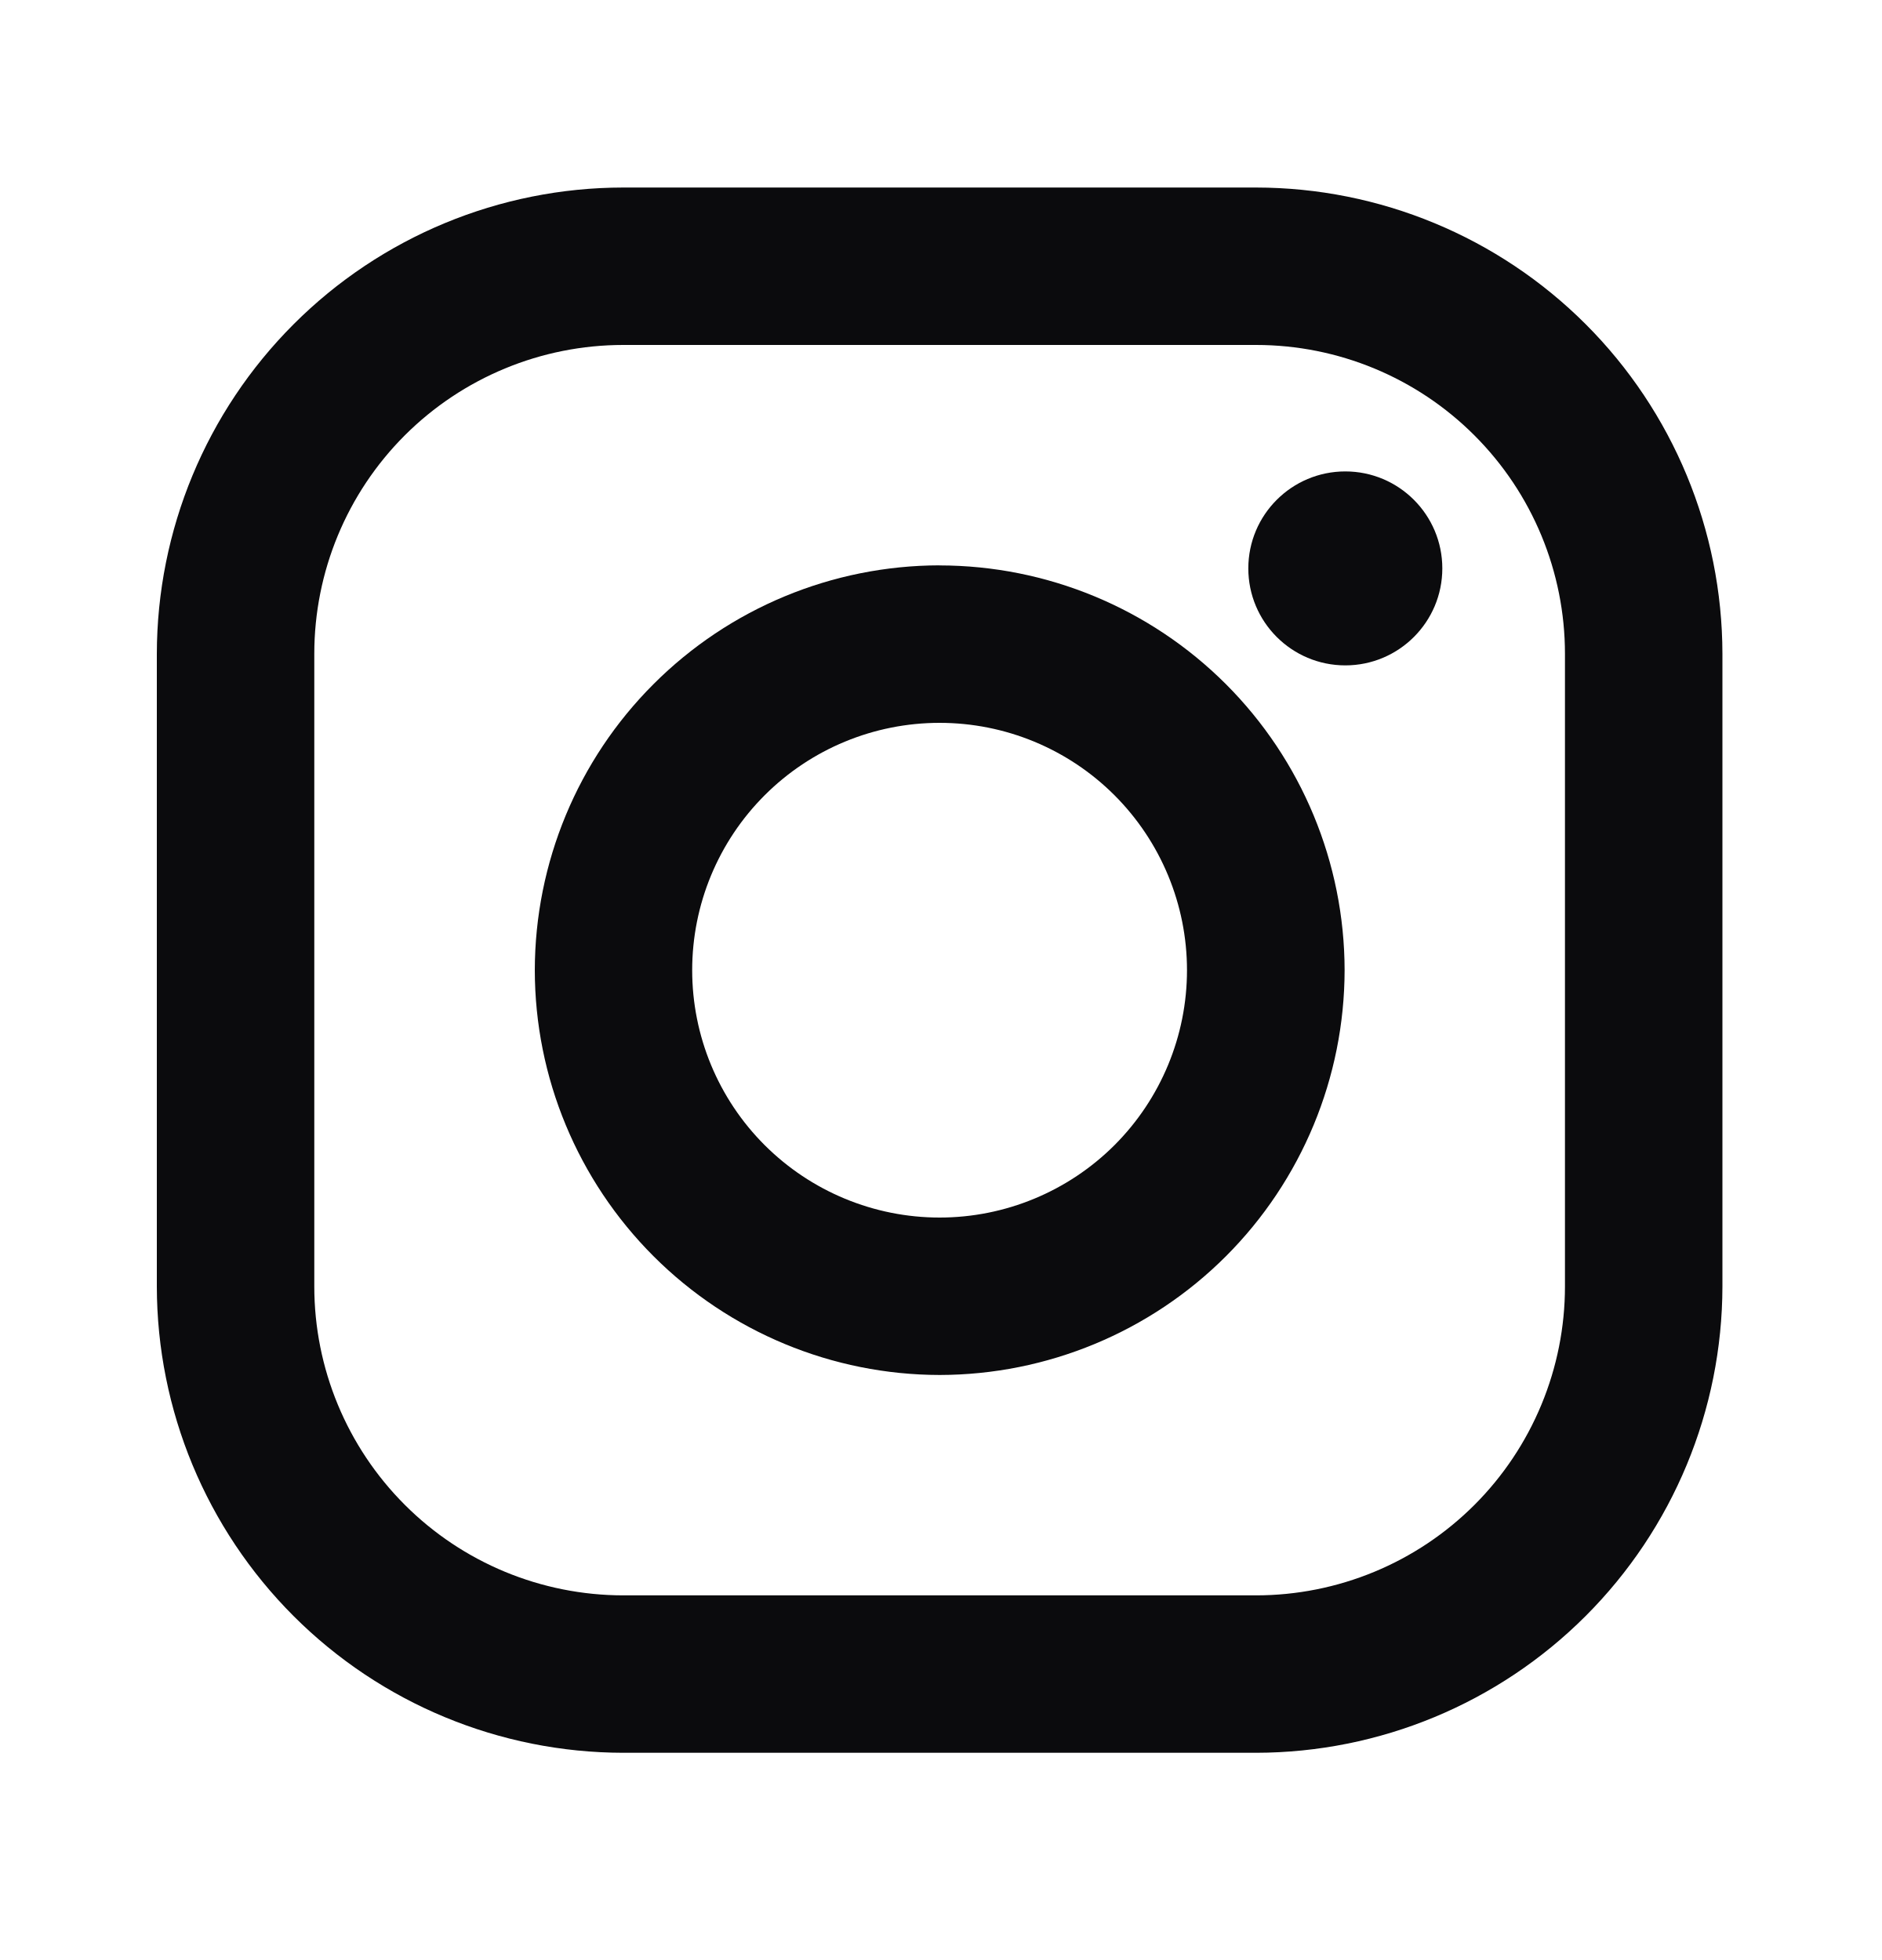
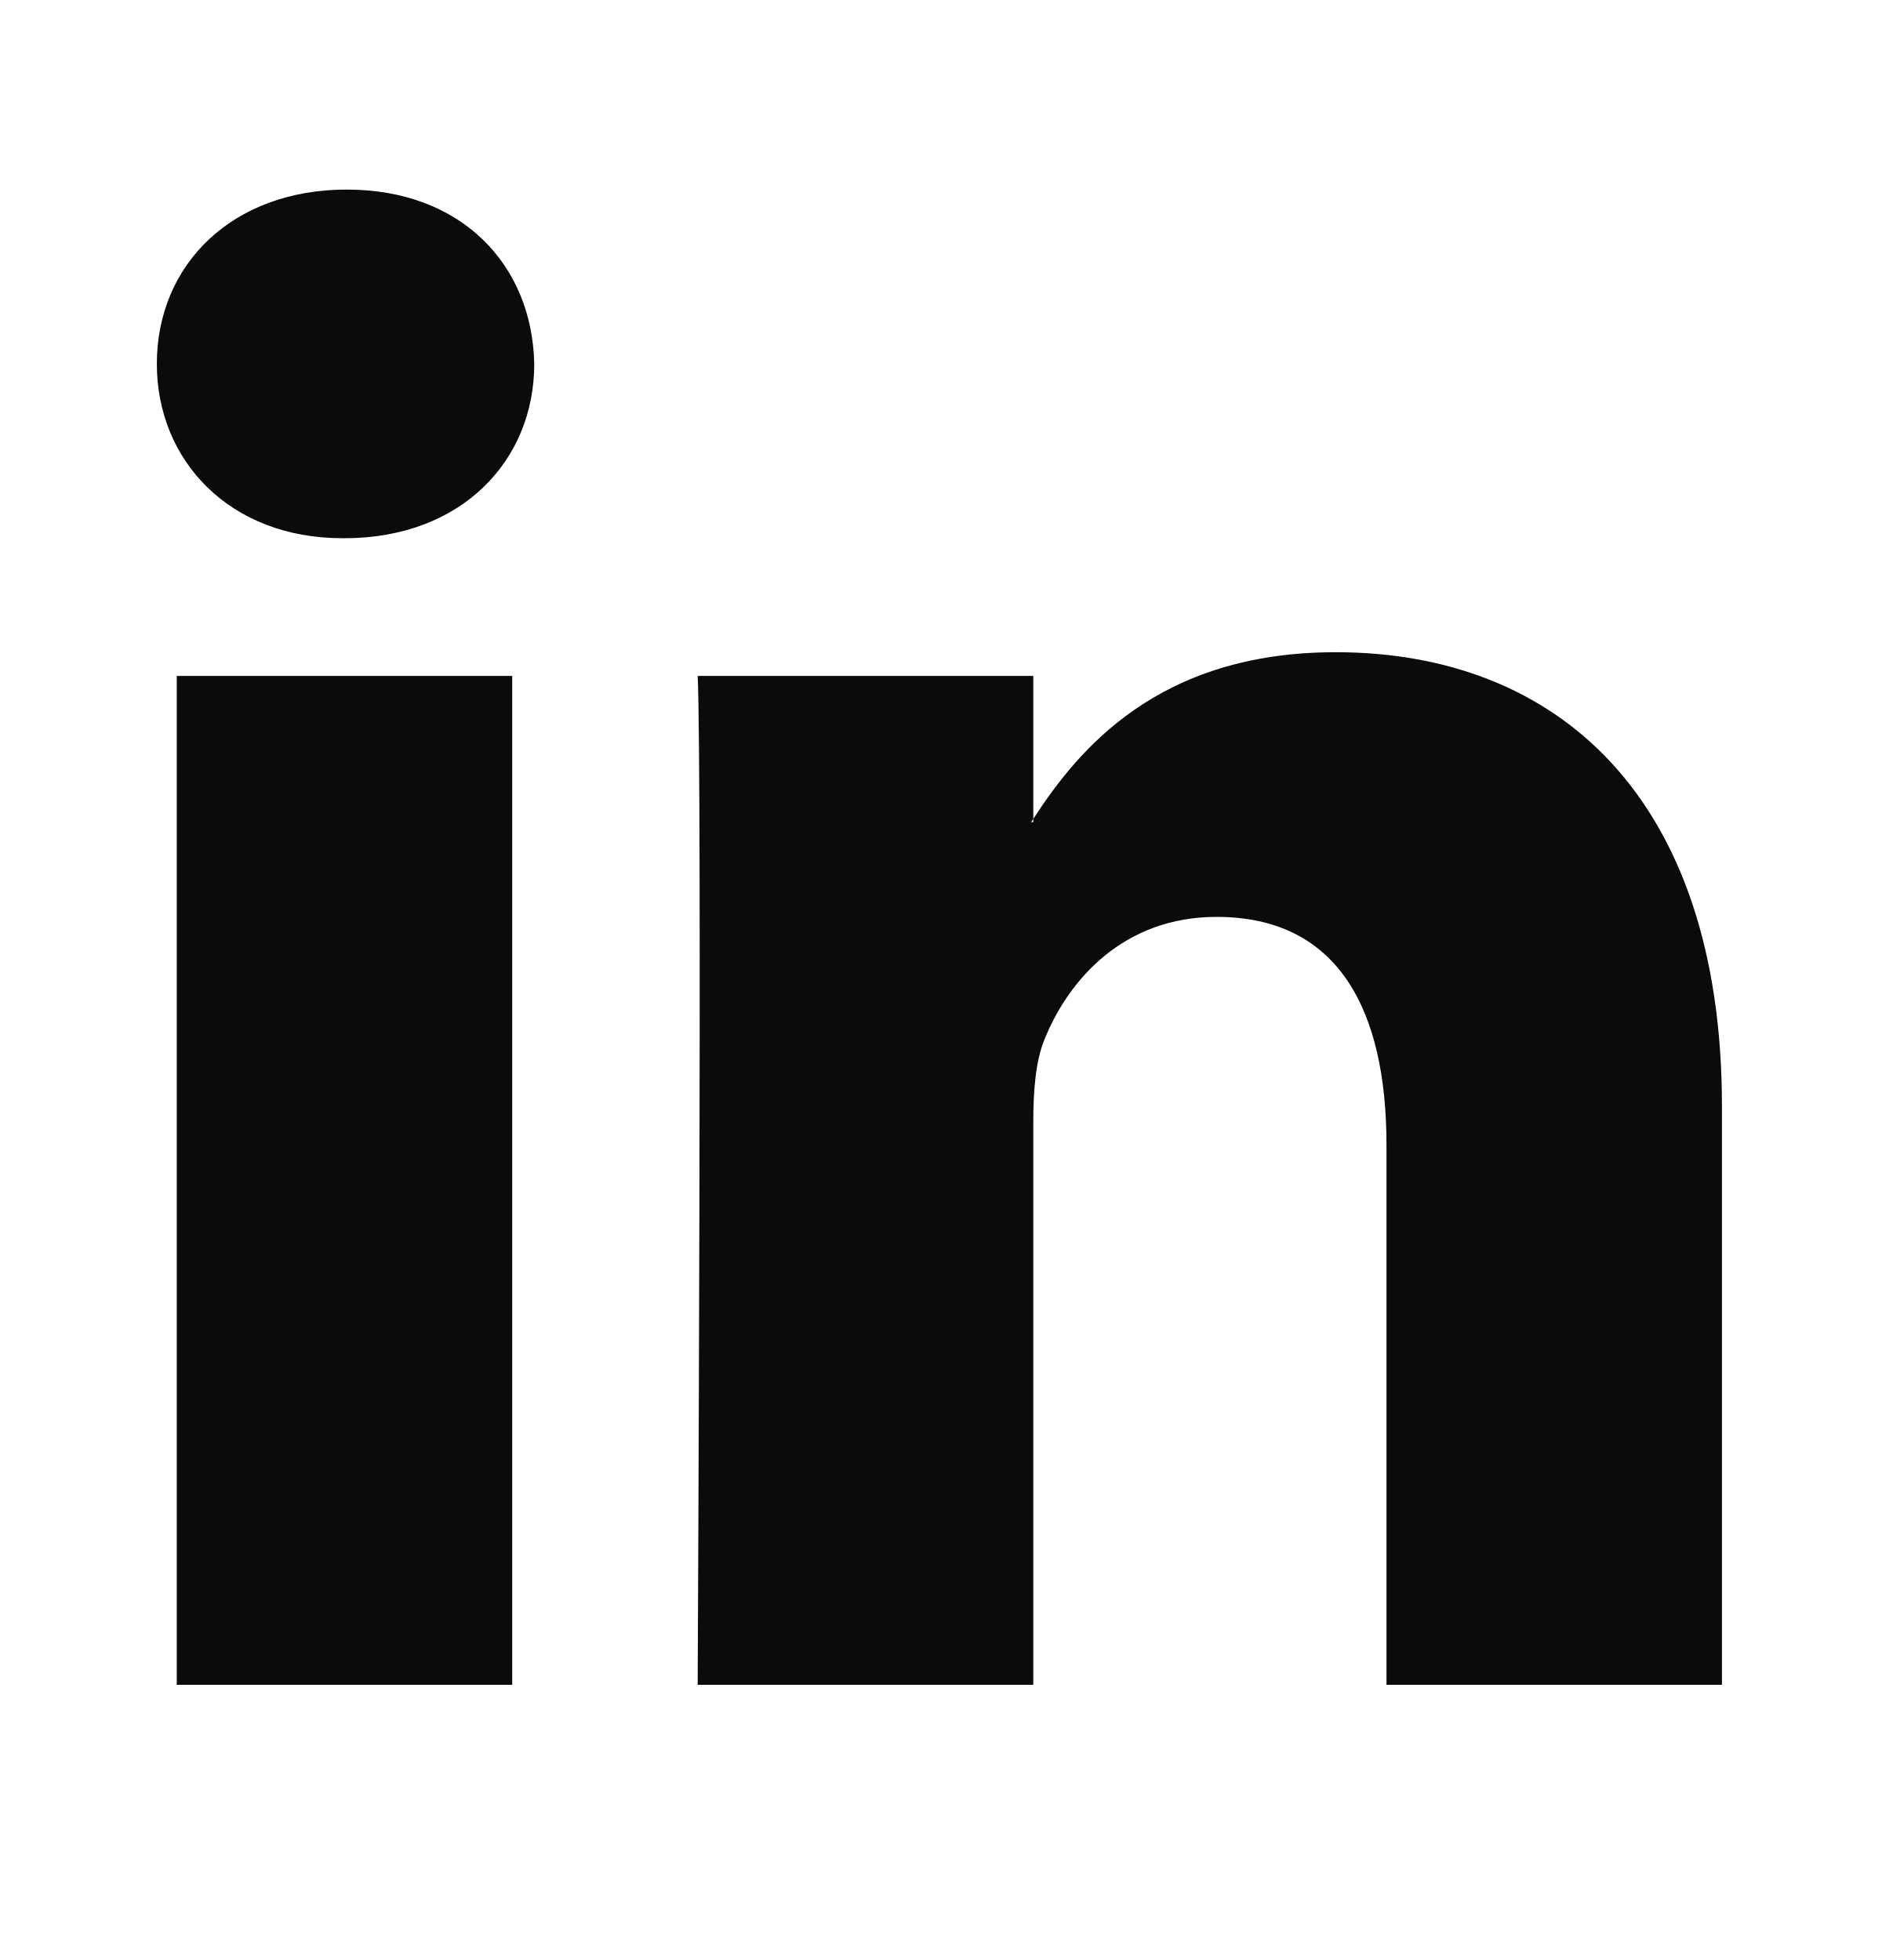
<svg xmlns="http://www.w3.org/2000/svg" width="24" height="25" viewBox="0 0 24 25" fill="none">
-   <path d="M16.017 2.392H7.947C6.37 2.393 4.858 3.021 3.744 4.136C2.629 5.251 2.002 6.763 2 8.34L2 16.41C2.002 17.986 2.629 19.498 3.744 20.613C4.859 21.728 6.371 22.355 7.948 22.357H16.018C17.595 22.355 19.107 21.727 20.221 20.612C21.336 19.497 21.963 17.985 21.965 16.409V8.339C21.963 6.762 21.336 5.25 20.221 4.135C19.106 3.02 17.594 2.393 16.017 2.392V2.392ZM19.957 16.409C19.957 16.926 19.855 17.438 19.657 17.916C19.459 18.394 19.169 18.829 18.803 19.195C18.437 19.561 18.003 19.851 17.525 20.049C17.047 20.247 16.534 20.349 16.017 20.349H7.947C6.902 20.348 5.9 19.933 5.162 19.194C4.423 18.455 4.008 17.453 4.008 16.409V8.339C4.008 7.294 4.423 6.292 5.162 5.553C5.901 4.815 6.903 4.4 7.948 4.4H16.018C17.063 4.4 18.065 4.815 18.803 5.554C19.542 6.293 19.957 7.295 19.957 8.34V16.41V16.409Z" fill="#0B0B0D" />
-   <path d="M11.982 7.211C10.613 7.213 9.301 7.758 8.334 8.726C7.366 9.693 6.822 11.005 6.82 12.374C6.821 13.743 7.366 15.055 8.334 16.023C9.302 16.991 10.614 17.536 11.983 17.538C13.352 17.536 14.665 16.992 15.633 16.024C16.601 15.056 17.145 13.743 17.147 12.374C17.145 11.005 16.6 9.693 15.632 8.725C14.663 7.757 13.351 7.213 11.982 7.212V7.211ZM11.982 15.53C11.145 15.53 10.343 15.197 9.751 14.606C9.159 14.014 8.827 13.212 8.827 12.375C8.827 11.538 9.159 10.736 9.751 10.144C10.343 9.552 11.145 9.22 11.982 9.22C12.819 9.22 13.621 9.552 14.213 10.144C14.804 10.736 15.137 11.538 15.137 12.375C15.137 13.212 14.804 14.014 14.213 14.606C13.621 15.197 12.819 15.53 11.982 15.53Z" fill="#0B0B0D" />
-   <path d="M17.156 8.487C17.839 8.487 18.393 7.933 18.393 7.25C18.393 6.567 17.839 6.013 17.156 6.013C16.473 6.013 15.919 6.567 15.919 7.25C15.919 7.933 16.473 8.487 17.156 8.487Z" fill="#0B0B0D" />
+   <path d="M21.959 14.111V21.49H17.681V14.605C17.681 12.875 17.062 11.695 15.514 11.695C14.332 11.695 13.628 12.491 13.319 13.26C13.206 13.535 13.177 13.918 13.177 14.303V21.49H8.897C8.897 21.49 8.955 9.83 8.897 8.621H13.177V10.445L13.149 10.487H13.177V10.445C13.745 9.57 14.76 8.319 17.033 8.319C19.848 8.319 21.959 10.159 21.959 14.111ZM4.421 2.418C2.958 2.418 2 3.378 2 4.641C2 5.876 2.93 6.865 4.365 6.865H4.393C5.886 6.865 6.813 5.876 6.813 4.641C6.787 3.378 5.887 2.418 4.422 2.418H4.421ZM2.254 21.49H6.532V8.621H2.254V21.49Z" fill="#0B0B0D" />
</svg>
